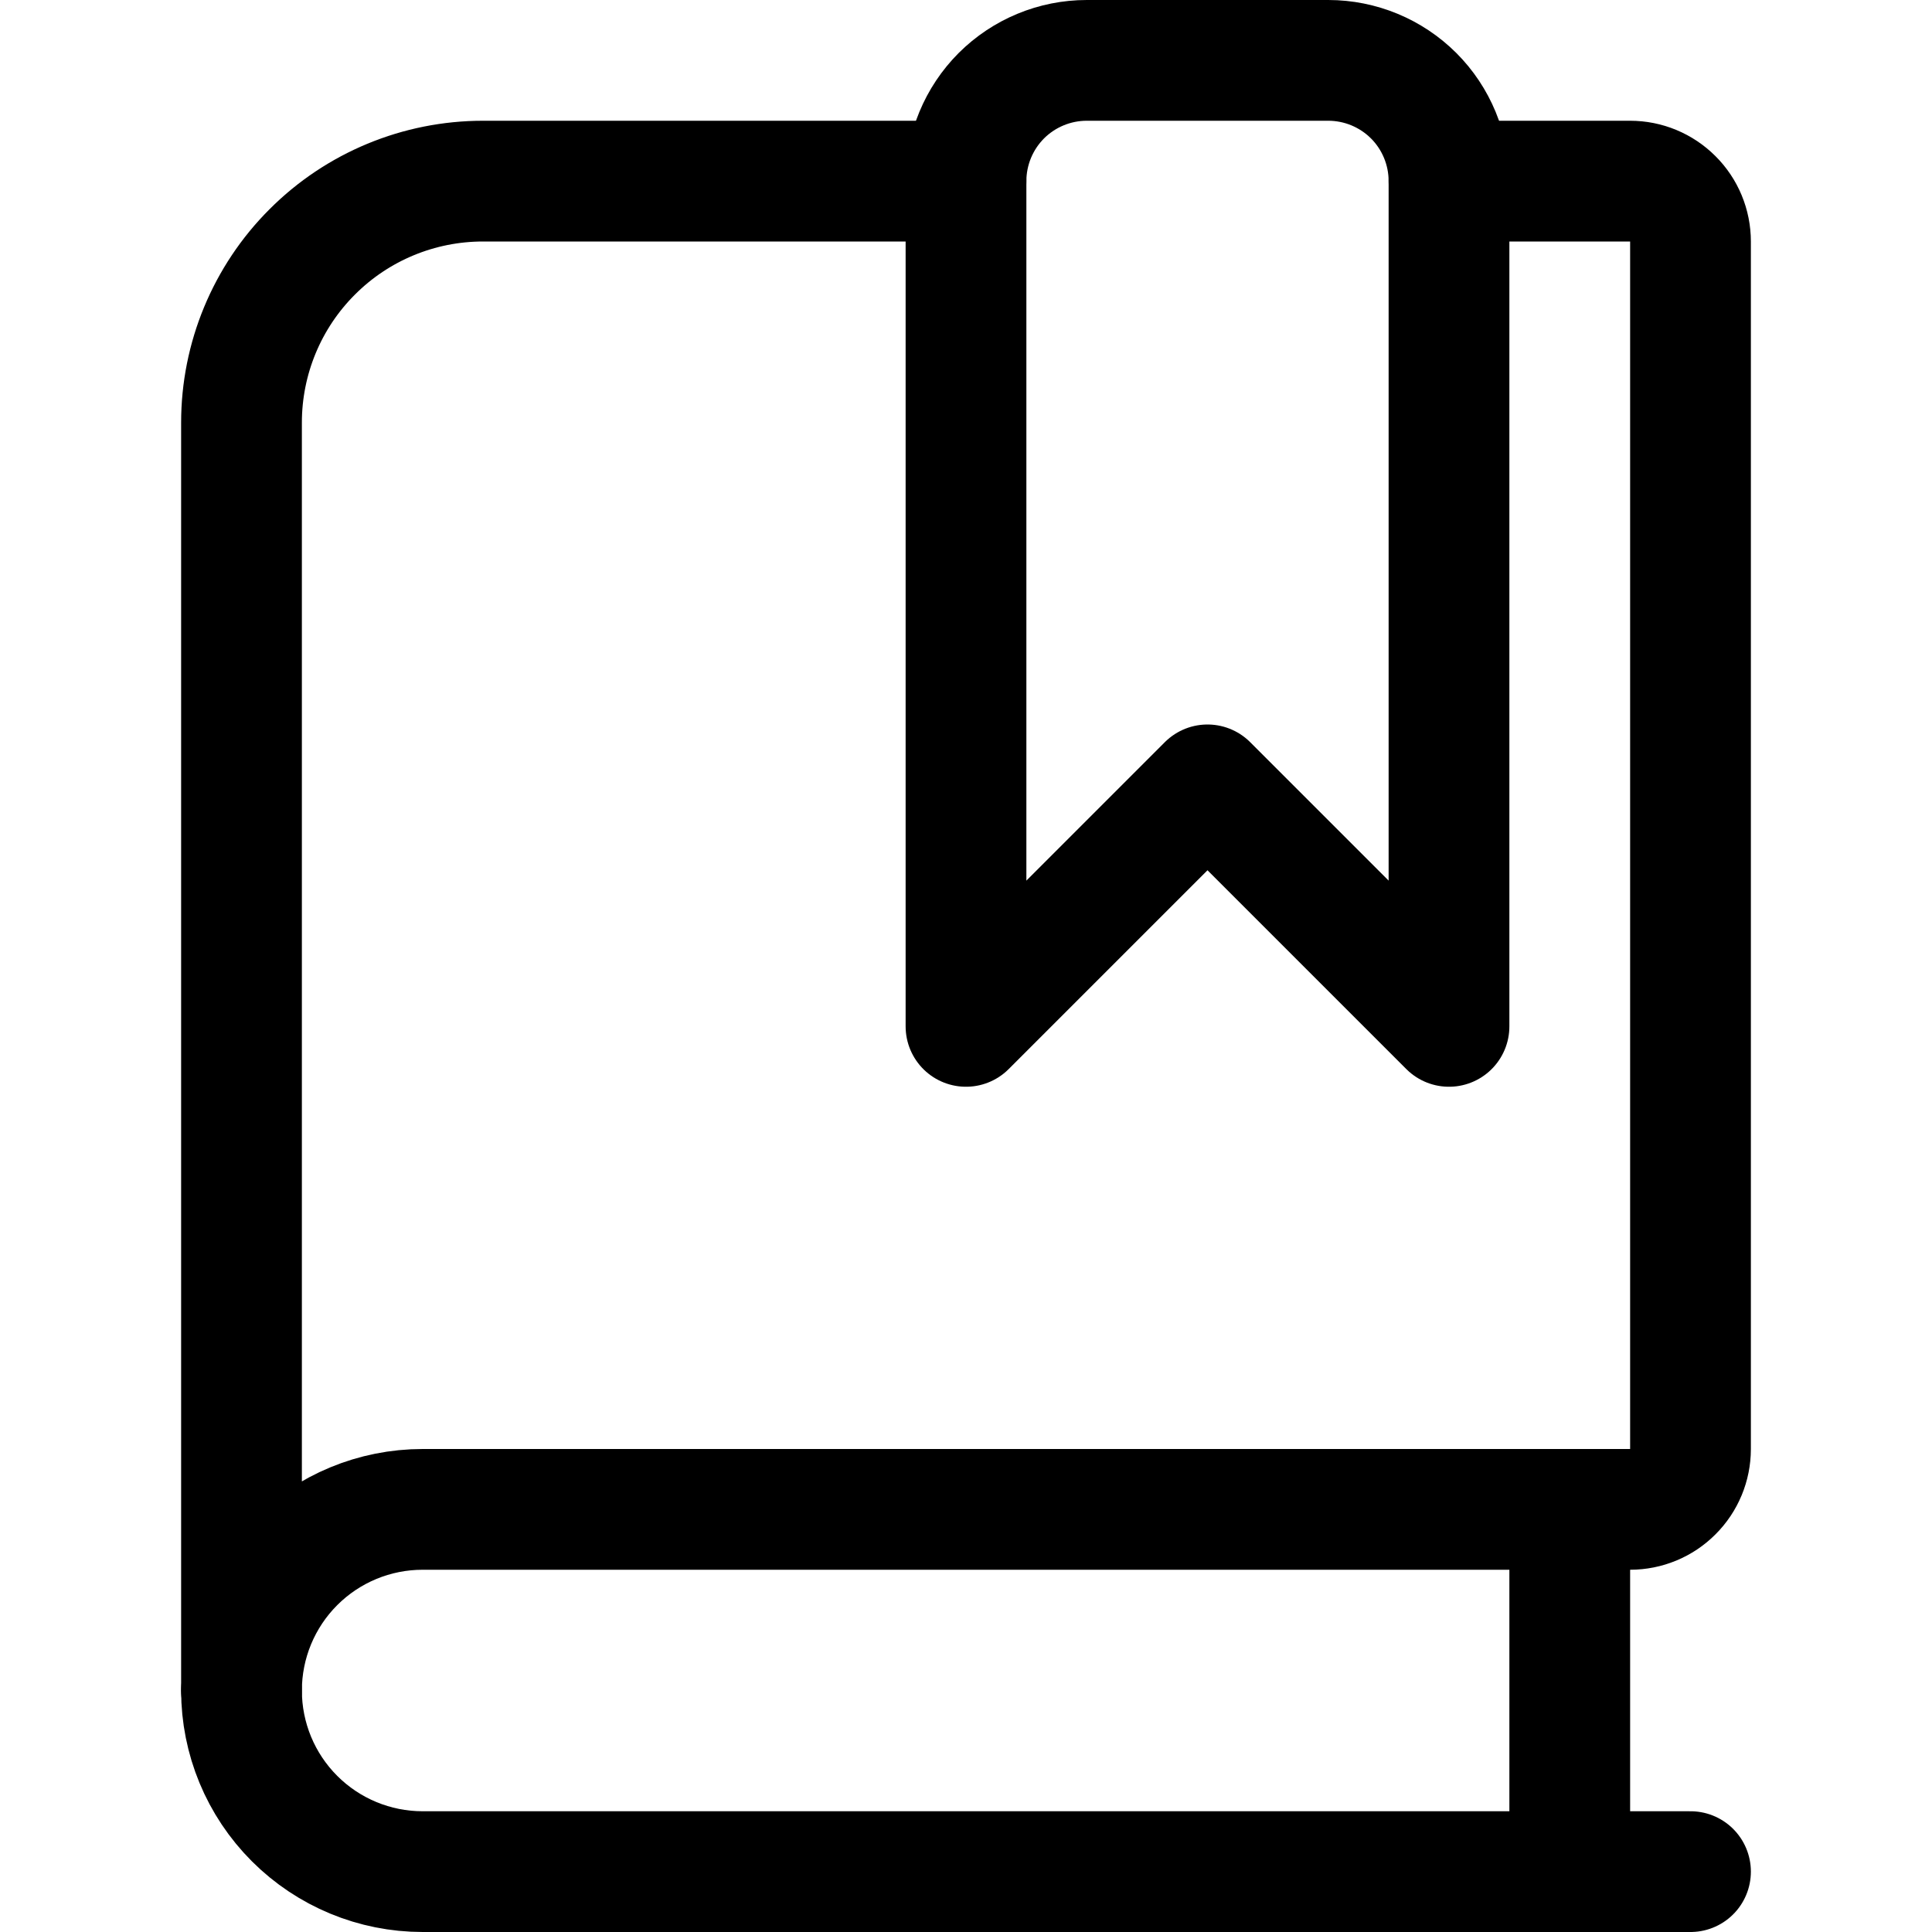
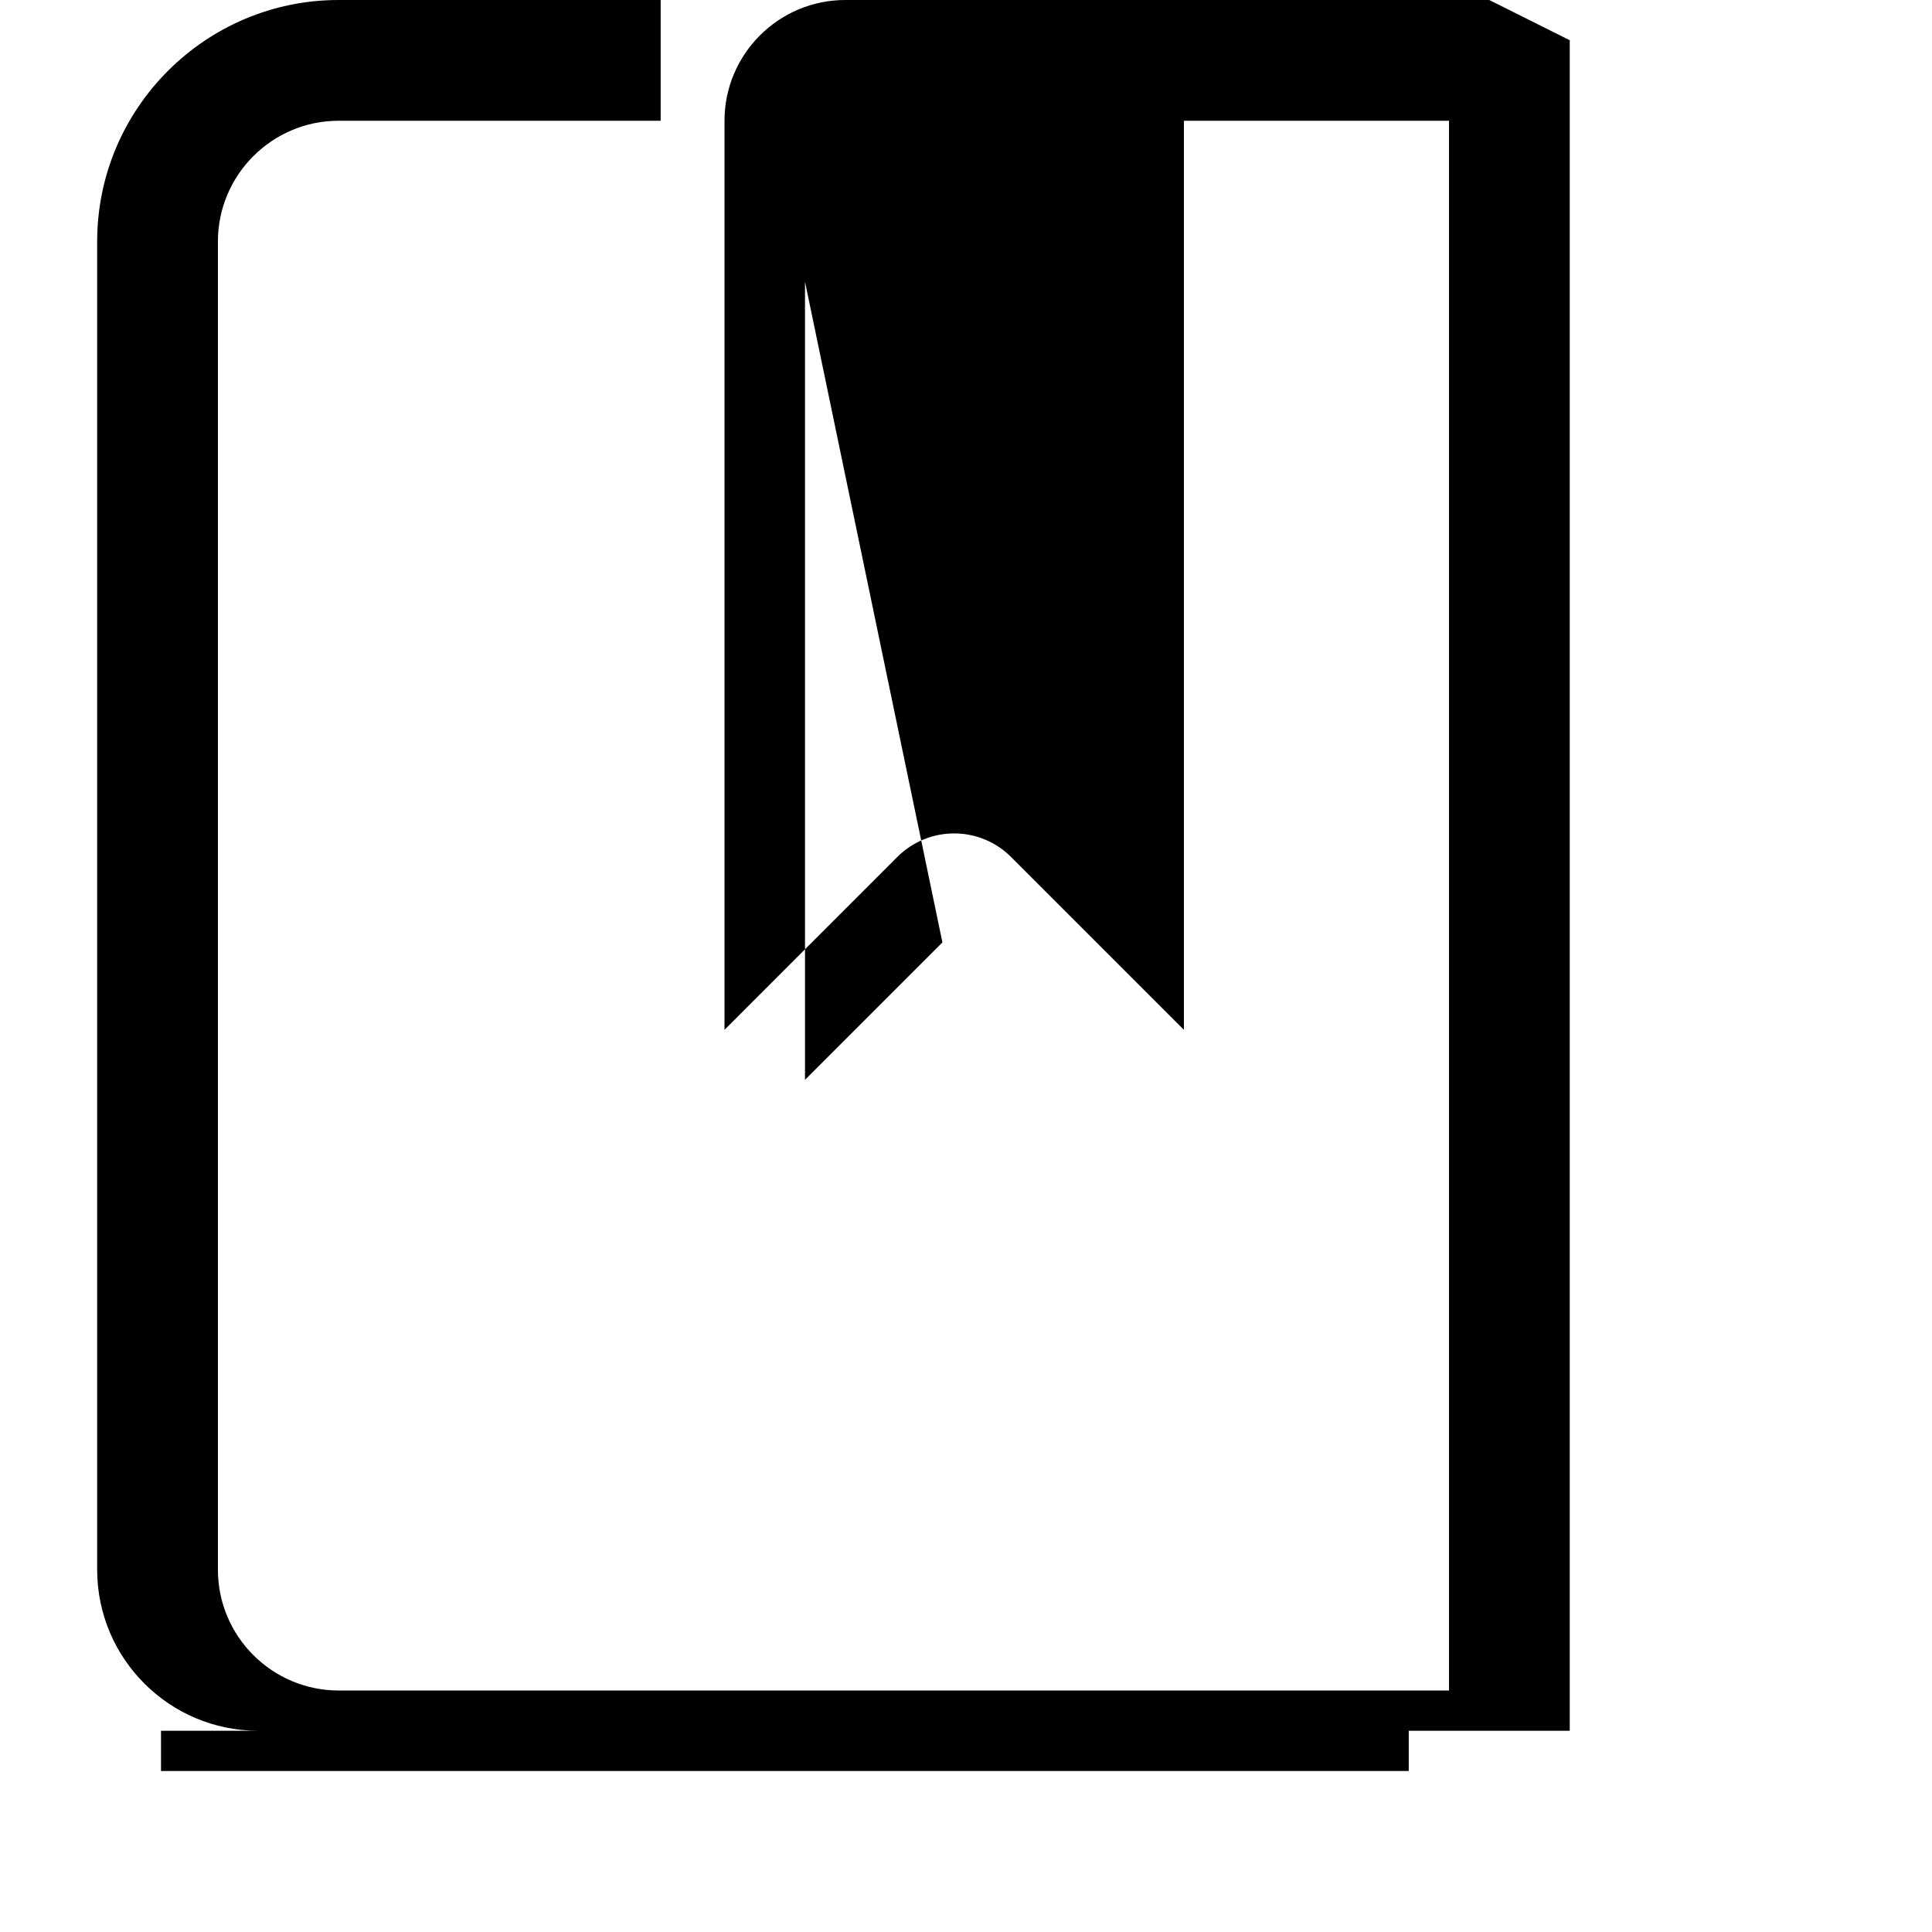
- <svg xmlns="http://www.w3.org/2000/svg" fill="none" viewBox="0 0 24 24">
-   <path stroke="#000000" stroke-linecap="round" stroke-linejoin="round" d="M21 23.25H5.25c-0.597 0 -1.169 -0.237 -1.591 -0.659C3.237 22.169 3 21.597 3 21" stroke-width="1.5" />
-   <path stroke="#000000" stroke-linecap="round" stroke-linejoin="round" d="M12 2.25H6c-0.796 0 -1.559 0.316 -2.121 0.879C3.316 3.691 3 4.454 3 5.25V21c0 -0.597 0.237 -1.169 0.659 -1.591 0.422 -0.422 0.994 -0.659 1.591 -0.659h15c0.199 0 0.39 -0.079 0.53 -0.22C20.921 18.39 21 18.199 21 18V3c0 -0.199 -0.079 -0.39 -0.22 -0.53 -0.141 -0.141 -0.331 -0.22 -0.53 -0.22H18" stroke-width="1.5" />
-   <path stroke="#000000" stroke-linecap="round" stroke-linejoin="round" d="M19.5 23.25v-4.5" stroke-width="1.5" />
-   <path stroke="#000000" stroke-linecap="round" stroke-linejoin="round" d="m18 12.75 -3 -3 -3 3V2.25c0 -0.398 0.158 -0.779 0.439 -1.061C12.721 0.908 13.102 0.75 13.5 0.75h3c0.398 0 0.779 0.158 1.061 0.439 0.281 0.281 0.439 0.663 0.439 1.061v10.5Z" stroke-width="1.5" />
+ <svg xmlns="http://www.w3.org/2000/svg" height="512" viewBox="0 0 24 24" width="512">
+   <path d="m18.5 0h-8c-.827 0-1.5.673-1.5 1.5v11.293l2.146-2.147c.195-.195.451-.293.707-.293s.512.098.707.293l2.147 2.147v-11.293h3.293v19.5h-13.793c-.827 0-1.5-.673-1.5-1.5v-16.5c0-.827.673-1.5 1.5-1.5h4v-1.5h-4c-1.654 0-3 1.346-3 3v16.5c0 1.103.897 2 2 2h16.293v-21zm-6.793 11.707-1.707 1.707v-9.914zm-9.707 10.293v-.5h15.5v.5z" />
</svg>
